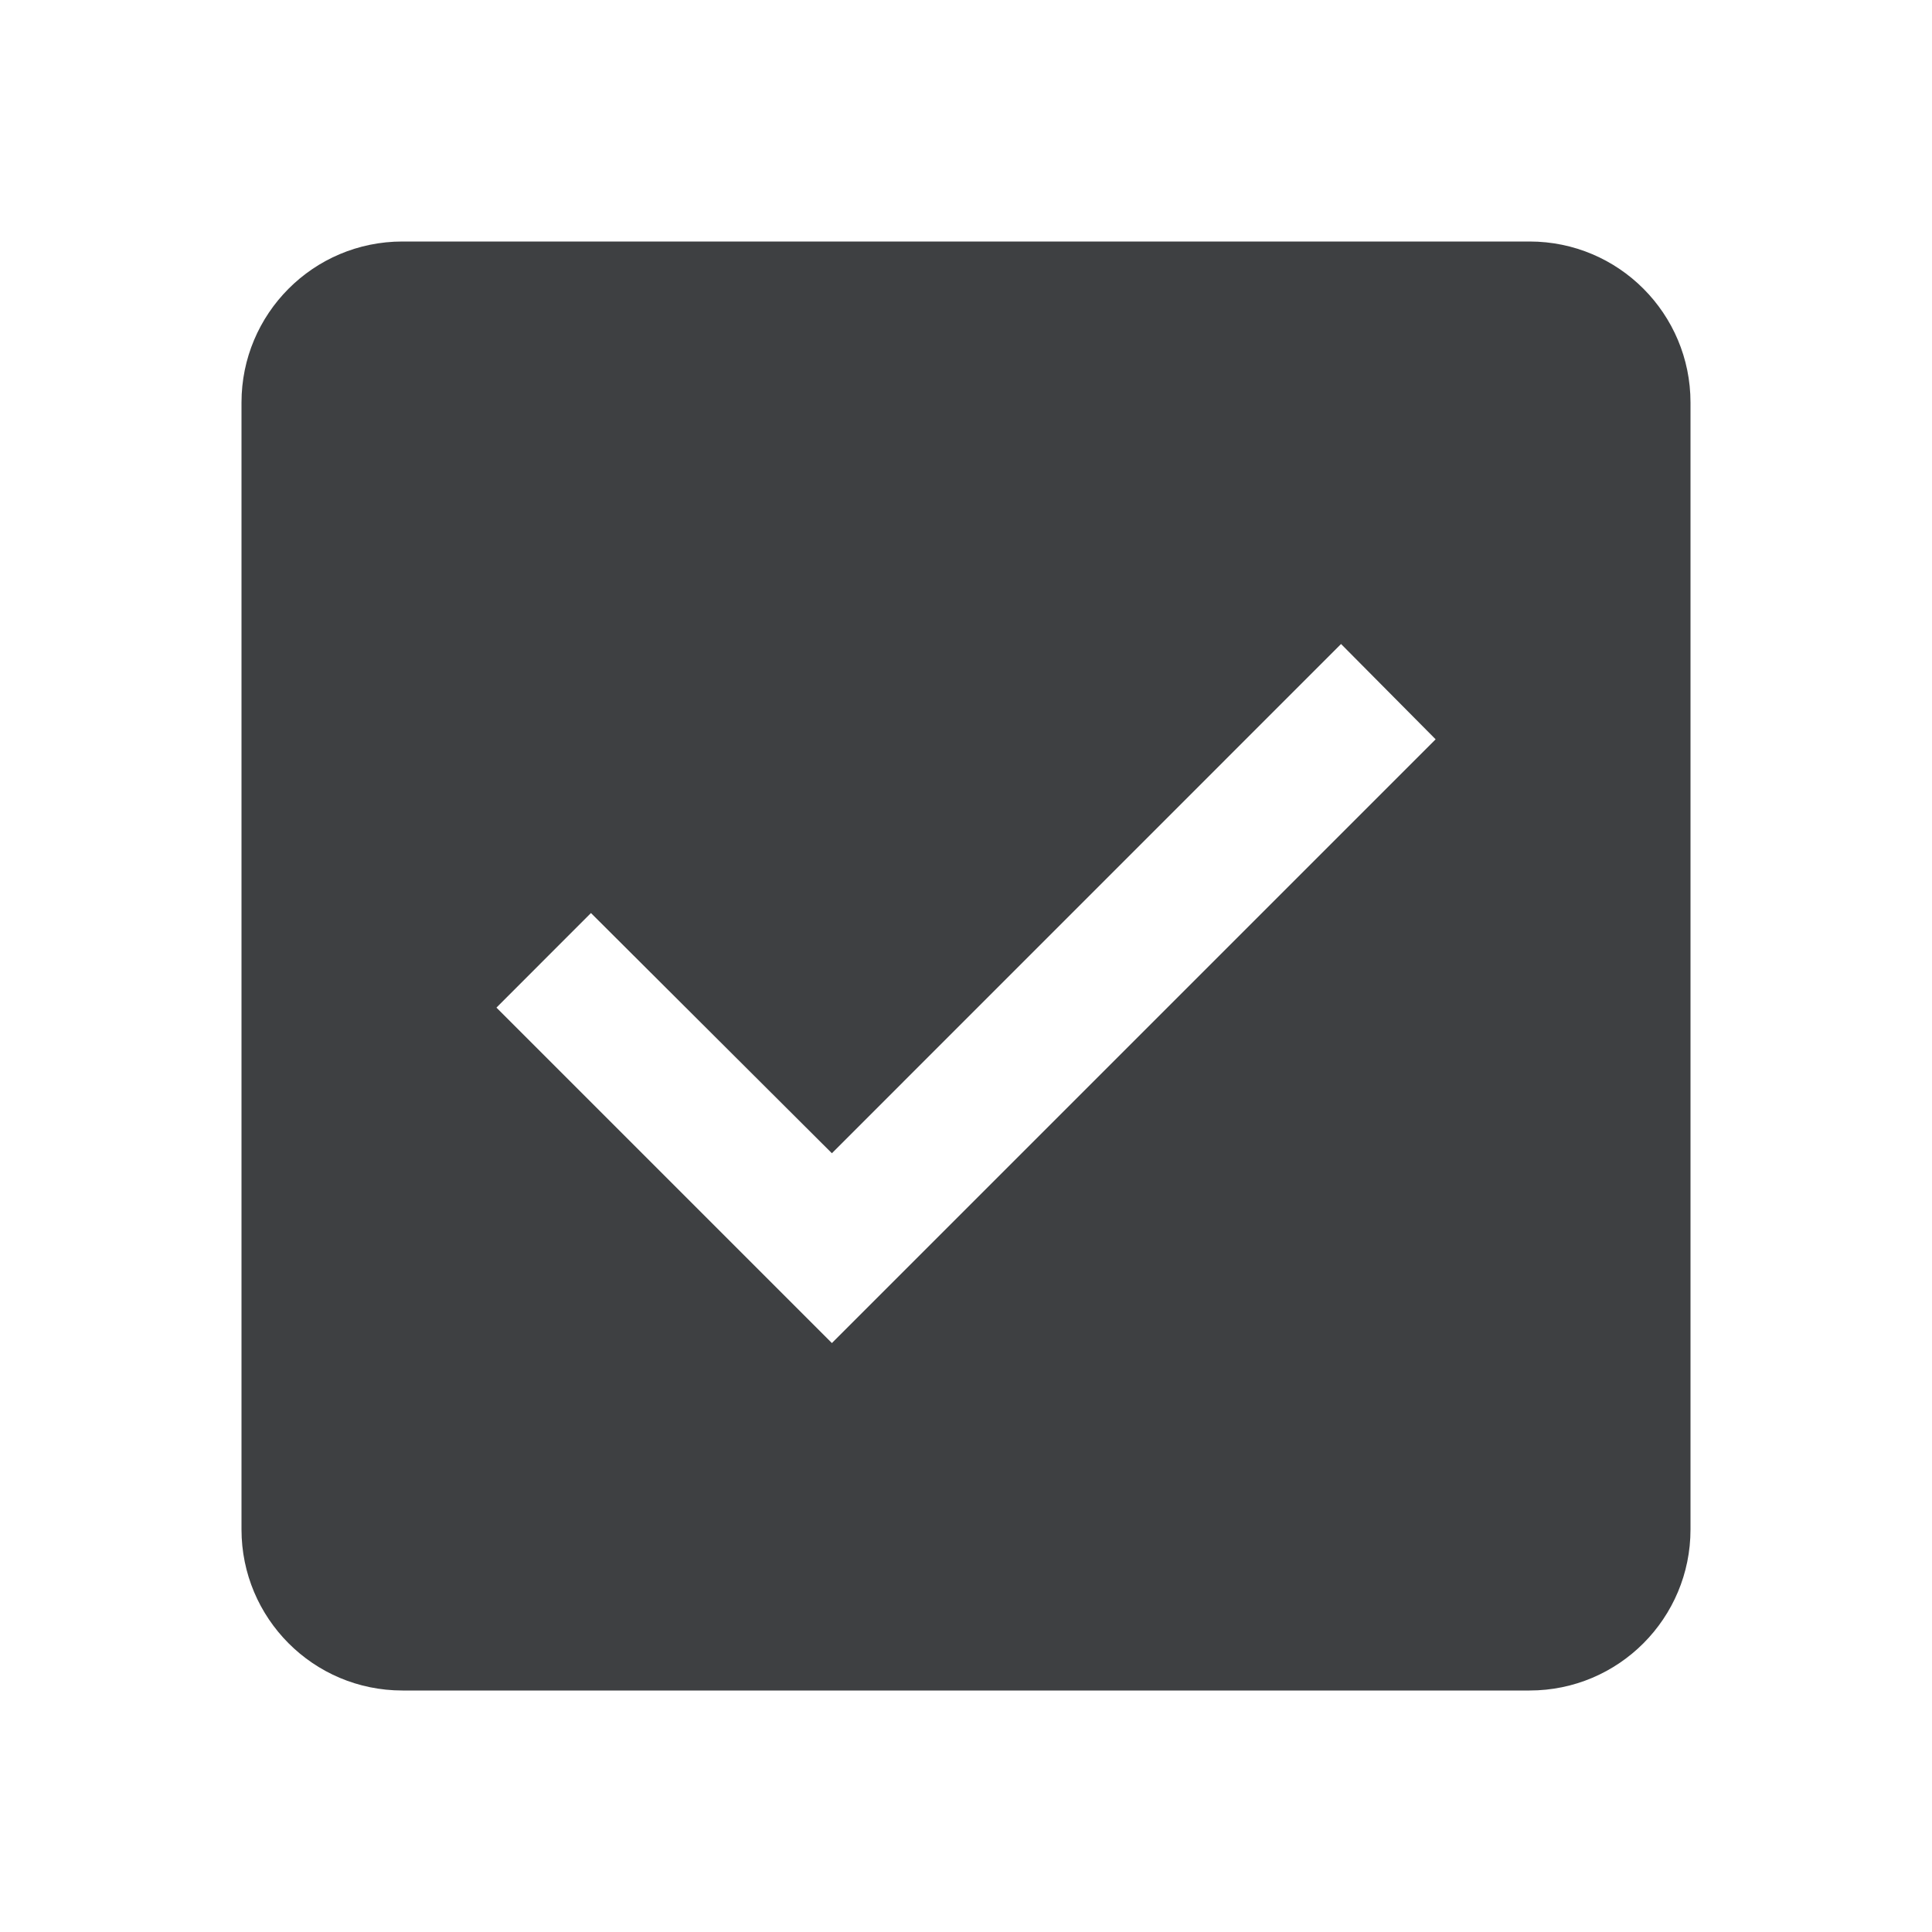
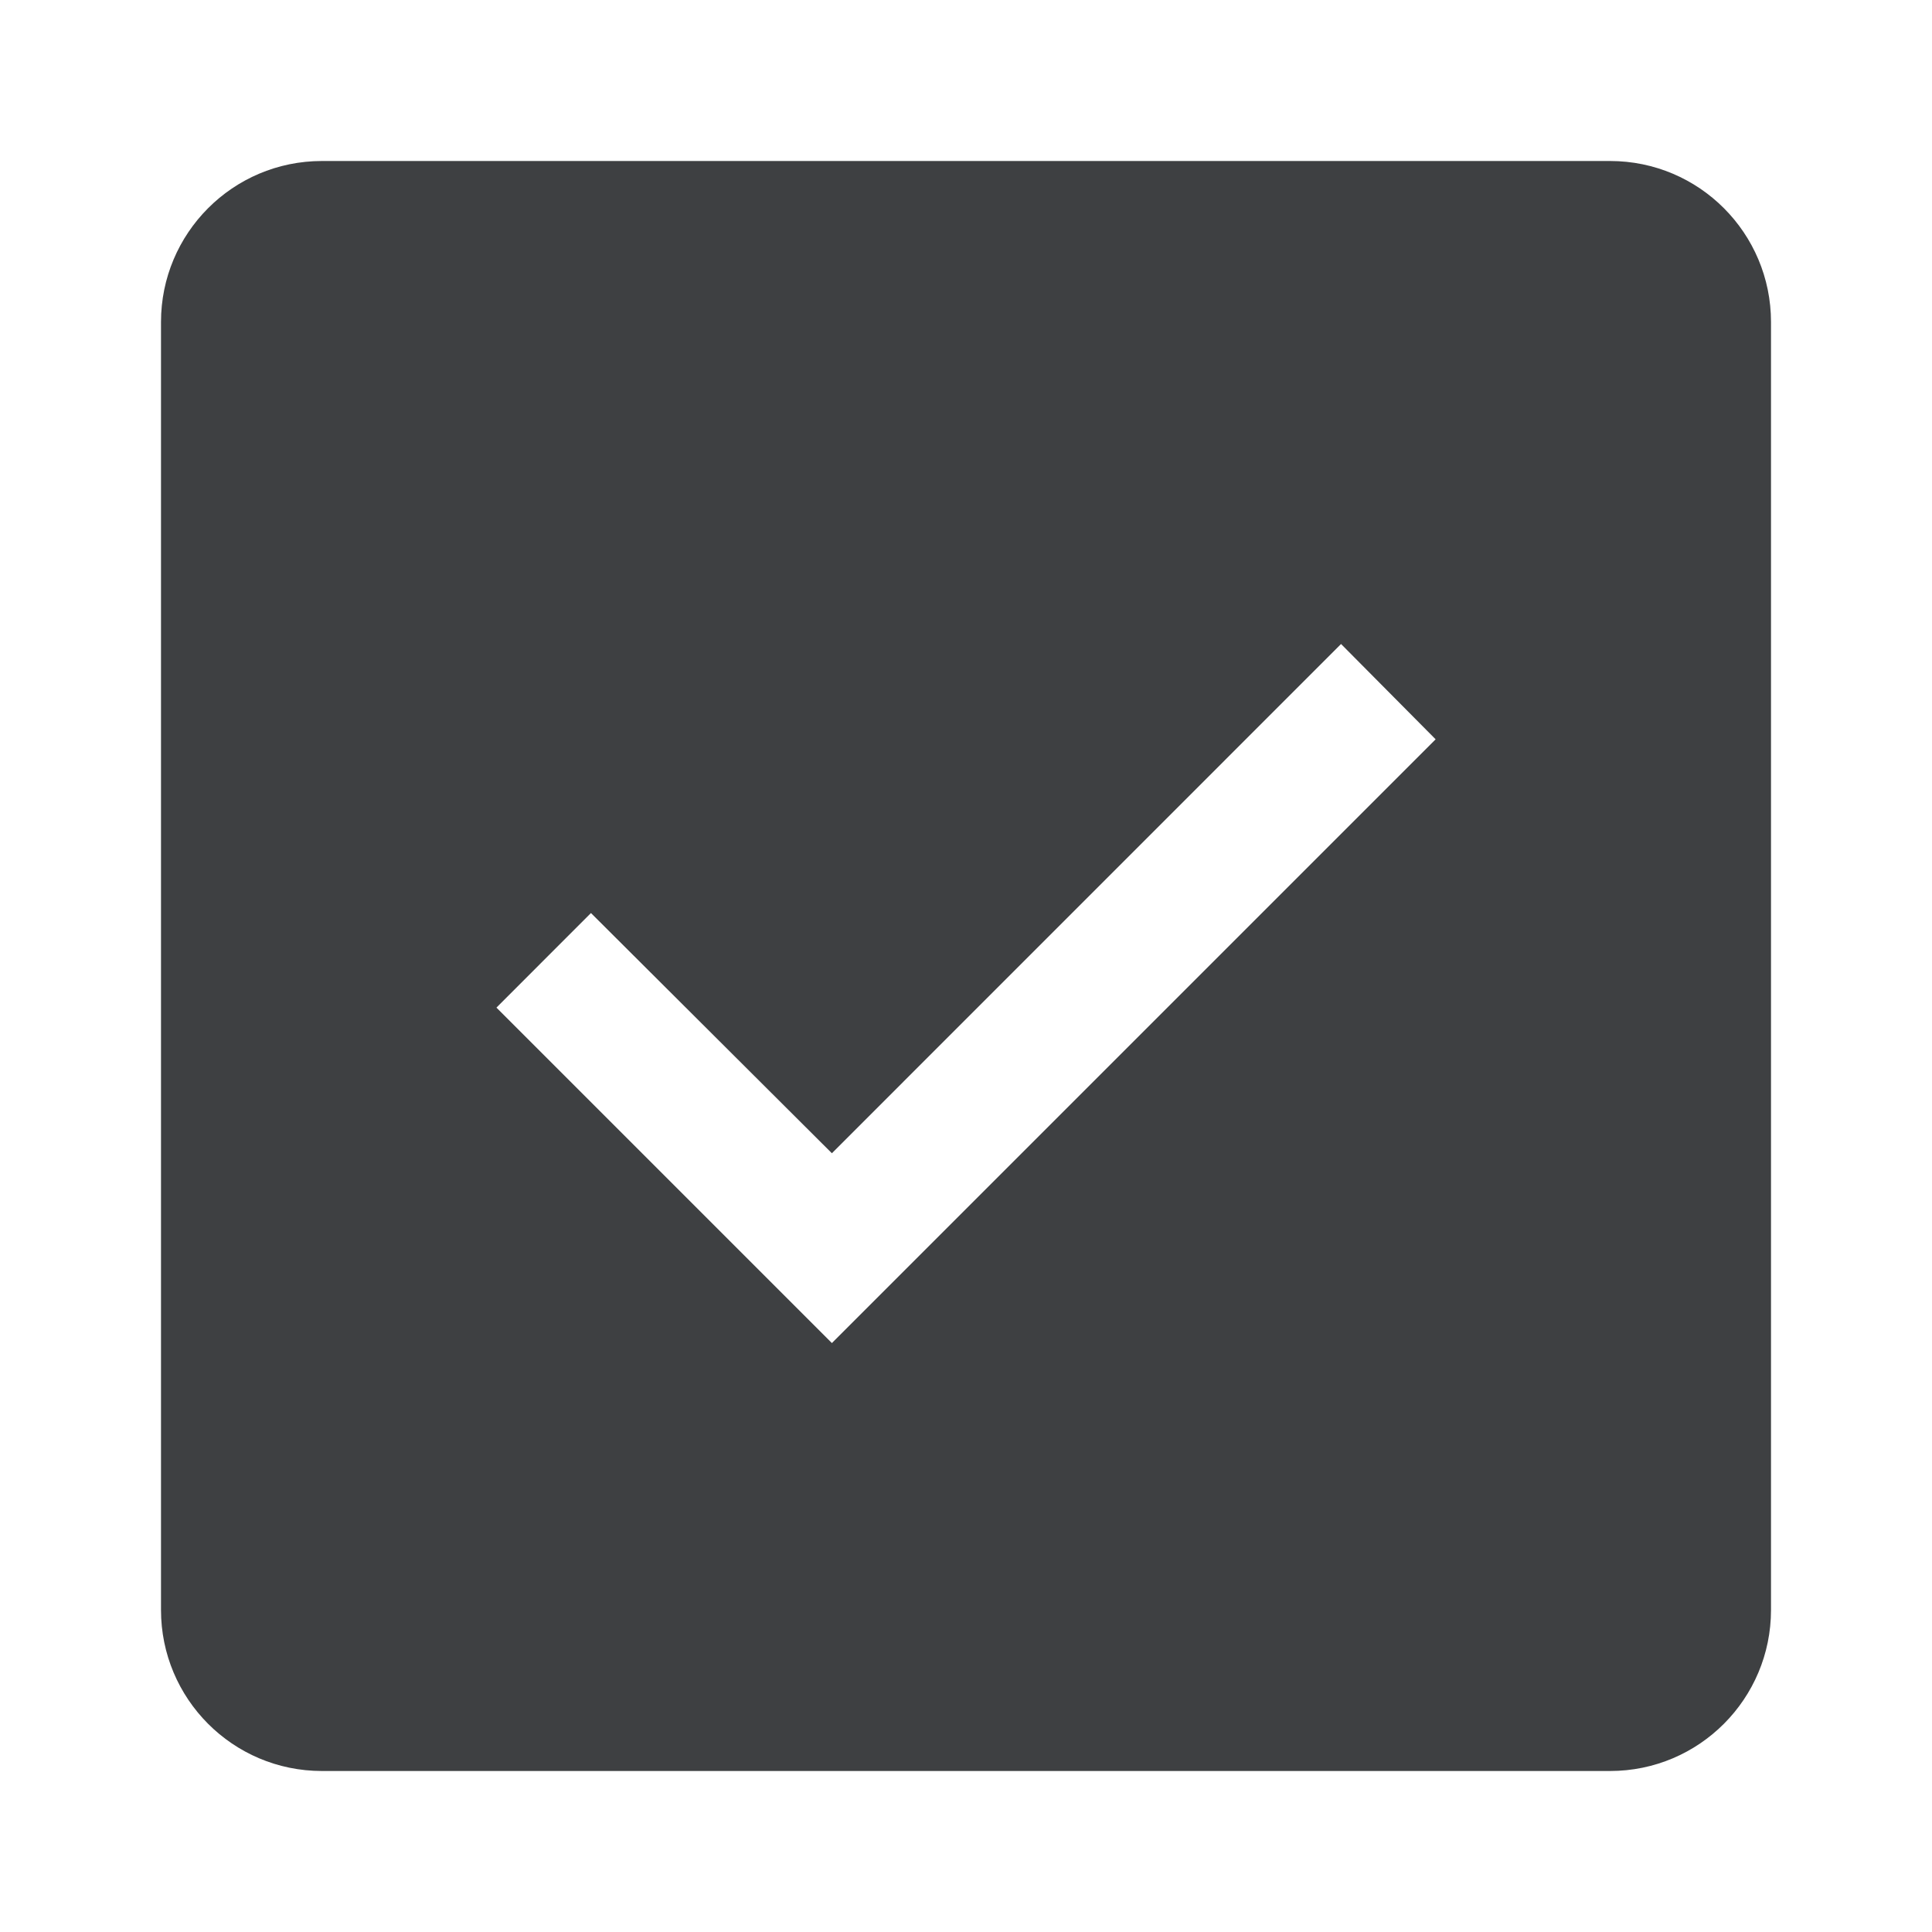
<svg xmlns="http://www.w3.org/2000/svg" width="24" height="24" viewBox="0 0 24 24" fill="none">
-   <path fill-rule="evenodd" clip-rule="evenodd" d="M19 3C20.11 3 21 3.9 21 5V19C21 20.1 20.11 21 19 21H5C3.89 21 3 20.1 3 19V5C3 3.9 3.89 3 5 3H19ZM10.334 16.684L17.834 9.184L16.659 8L10.334 14.326L7.341 11.342L6.167 12.517L10.334 16.684Z" fill="#3E4042" />
+   <path fill-rule="evenodd" clip-rule="evenodd" d="M20 2C21.11 2 22 2.9 22 4V20C22 21.1 21.11 22 20 22H4C2.89 22 2 21.1 2 20V4C2 2.9 2.89 2 4 2H20ZM10.334 16.684L17.834 9.184L16.659 8L10.334 14.326L7.341 11.342L6.167 12.517L10.334 16.684Z" fill="#3E4042" />
</svg>
